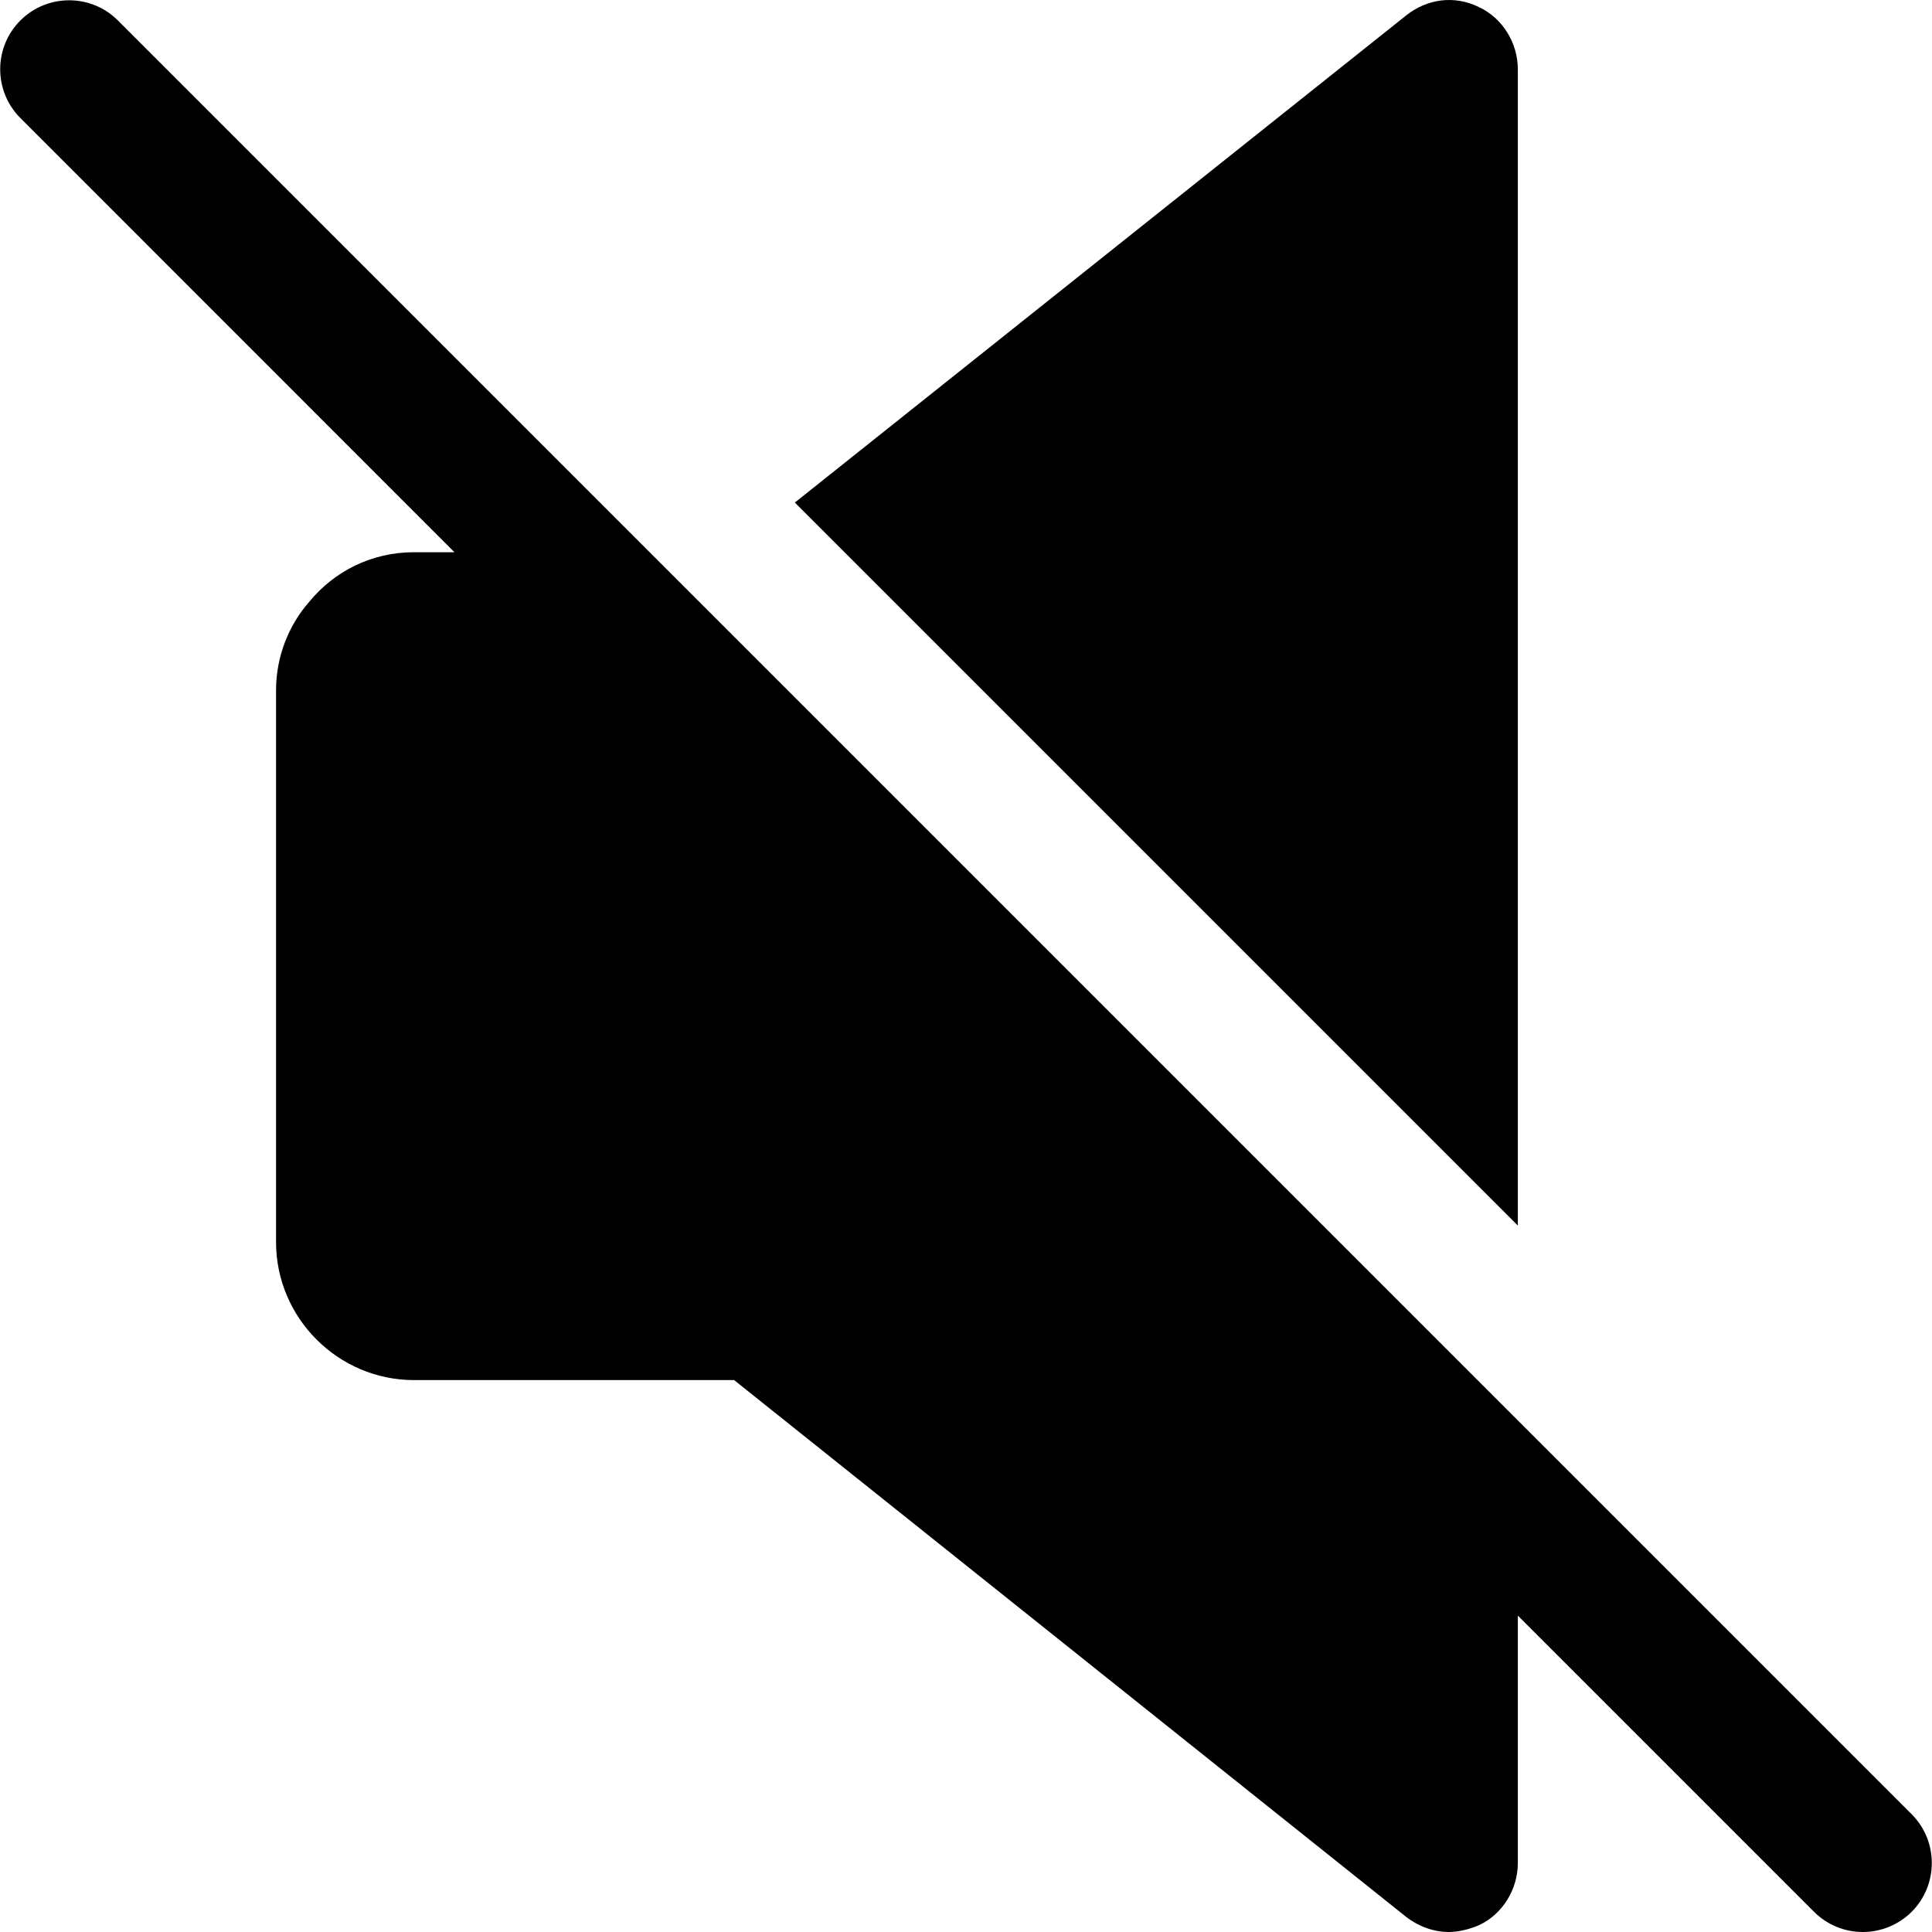
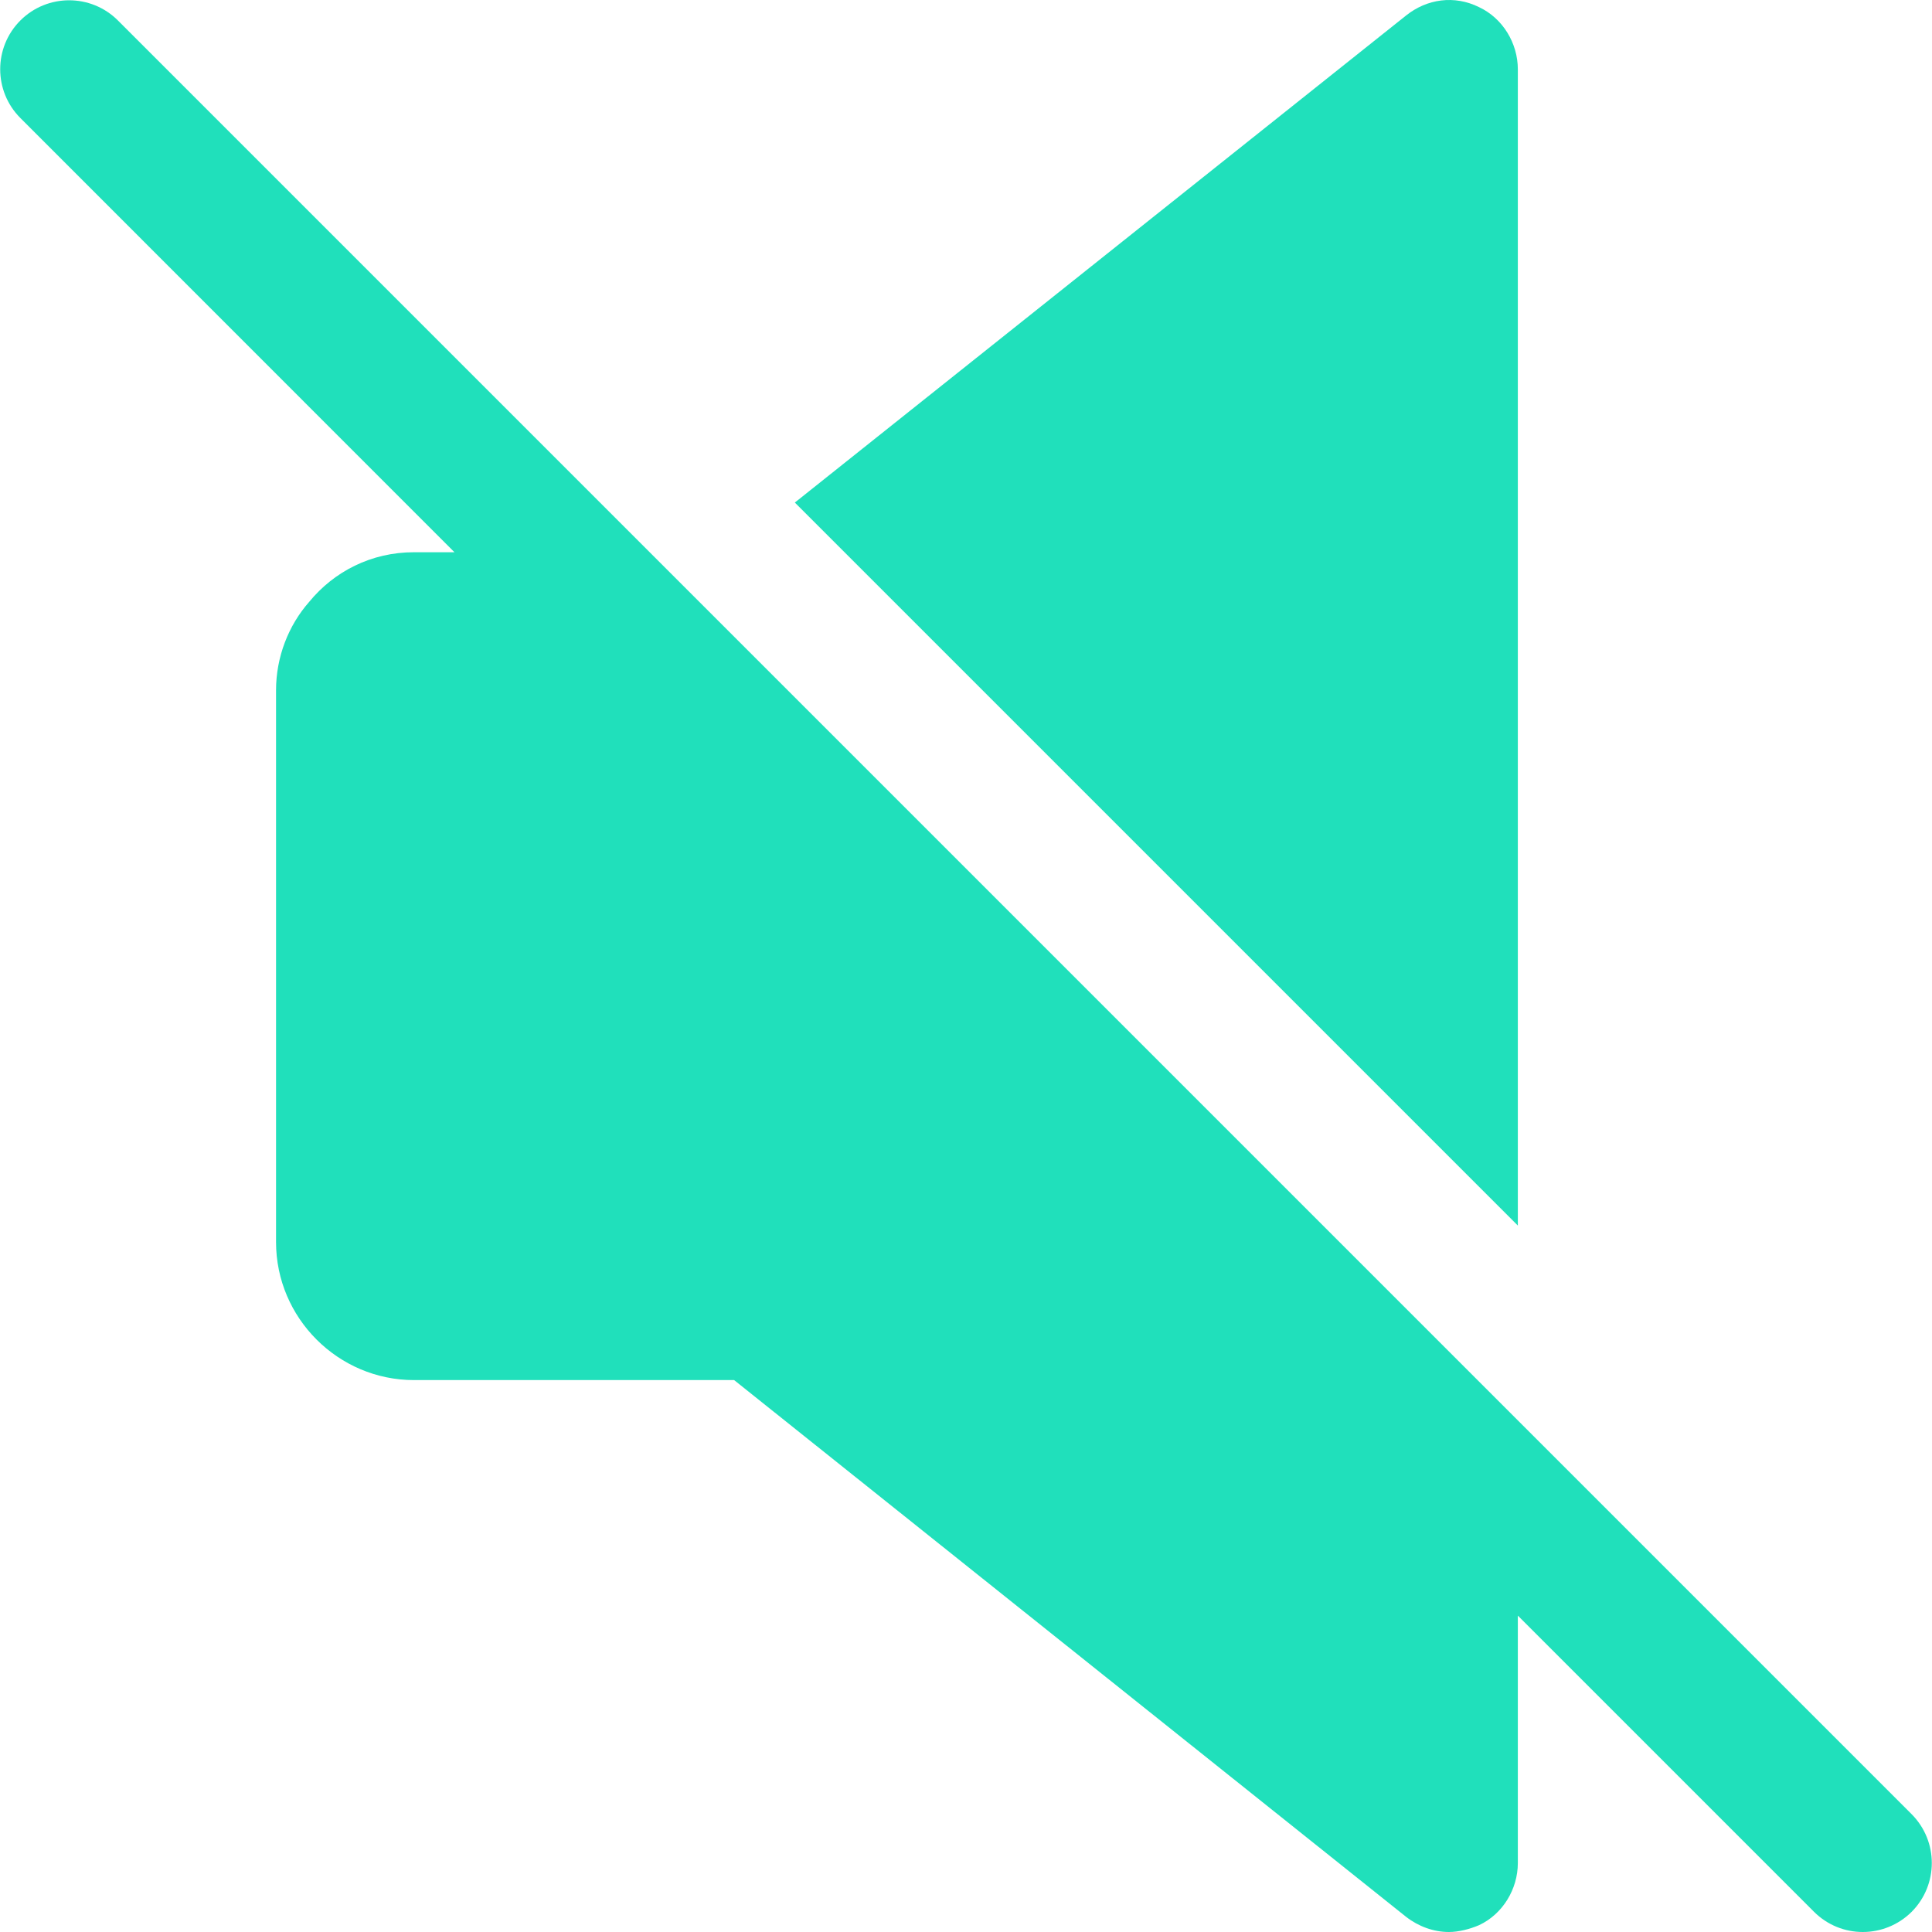
<svg xmlns="http://www.w3.org/2000/svg" version="1.1" id="Capa_1" x="0px" y="0px" viewBox="0 0 448.075 448.075" style="enable-background:new 0 0 448.075 448.075;" xml:space="preserve">
-   <path d="M352.021,16.075c0-6.08-3.52-11.84-8.96-14.4c-5.76-2.88-12.16-1.92-16.96,1.92l-141.76,112.96l167.68,167.68V16.075z" />
-   <path d="M443.349,420.747l-416-416c-6.24-6.24-16.384-6.24-22.624,0s-6.24,16.384,0,22.624l100.672,100.704h-9.376  c-9.92,0-18.56,4.48-24.32,11.52c-4.8,5.44-7.68,12.8-7.68,20.48v128c0,17.6,14.4,32,32,32h74.24l155.84,124.48  c2.88,2.24,6.4,3.52,9.92,3.52c2.24,0,4.8-0.64,7.04-1.6c5.44-2.56,8.96-8.32,8.96-14.4v-57.376l68.672,68.672  c3.136,3.136,7.232,4.704,11.328,4.704s8.192-1.568,11.328-4.672C449.589,437.131,449.589,427.019,443.349,420.747z" />
+   <path fill="#20e0bb" d="M352.021,16.075c0-6.08-3.52-11.84-8.96-14.4c-5.76-2.88-12.16-1.92-16.96,1.92l-141.76,112.96l167.68,167.68V16.075z" />
+   <path fill="#20e0bb" d="M443.349,420.747l-416-416c-6.24-6.24-16.384-6.24-22.624,0s-6.24,16.384,0,22.624l100.672,100.704h-9.376  c-9.92,0-18.56,4.48-24.32,11.52c-4.8,5.44-7.68,12.8-7.68,20.48v128c0,17.6,14.4,32,32,32h74.24l155.84,124.48  c2.88,2.24,6.4,3.52,9.92,3.52c2.24,0,4.8-0.64,7.04-1.6c5.44-2.56,8.96-8.32,8.96-14.4v-57.376l68.672,68.672  c3.136,3.136,7.232,4.704,11.328,4.704s8.192-1.568,11.328-4.672C449.589,437.131,449.589,427.019,443.349,420.747z" />
  <g>
</g>
  <g>
</g>
  <g>
</g>
  <g>
</g>
  <g>
</g>
  <g>
</g>
  <g>
</g>
  <g>
</g>
  <g>
</g>
  <g>
</g>
  <g>
</g>
  <g>
</g>
  <g>
</g>
  <g>
</g>
  <g>
</g>
</svg>
